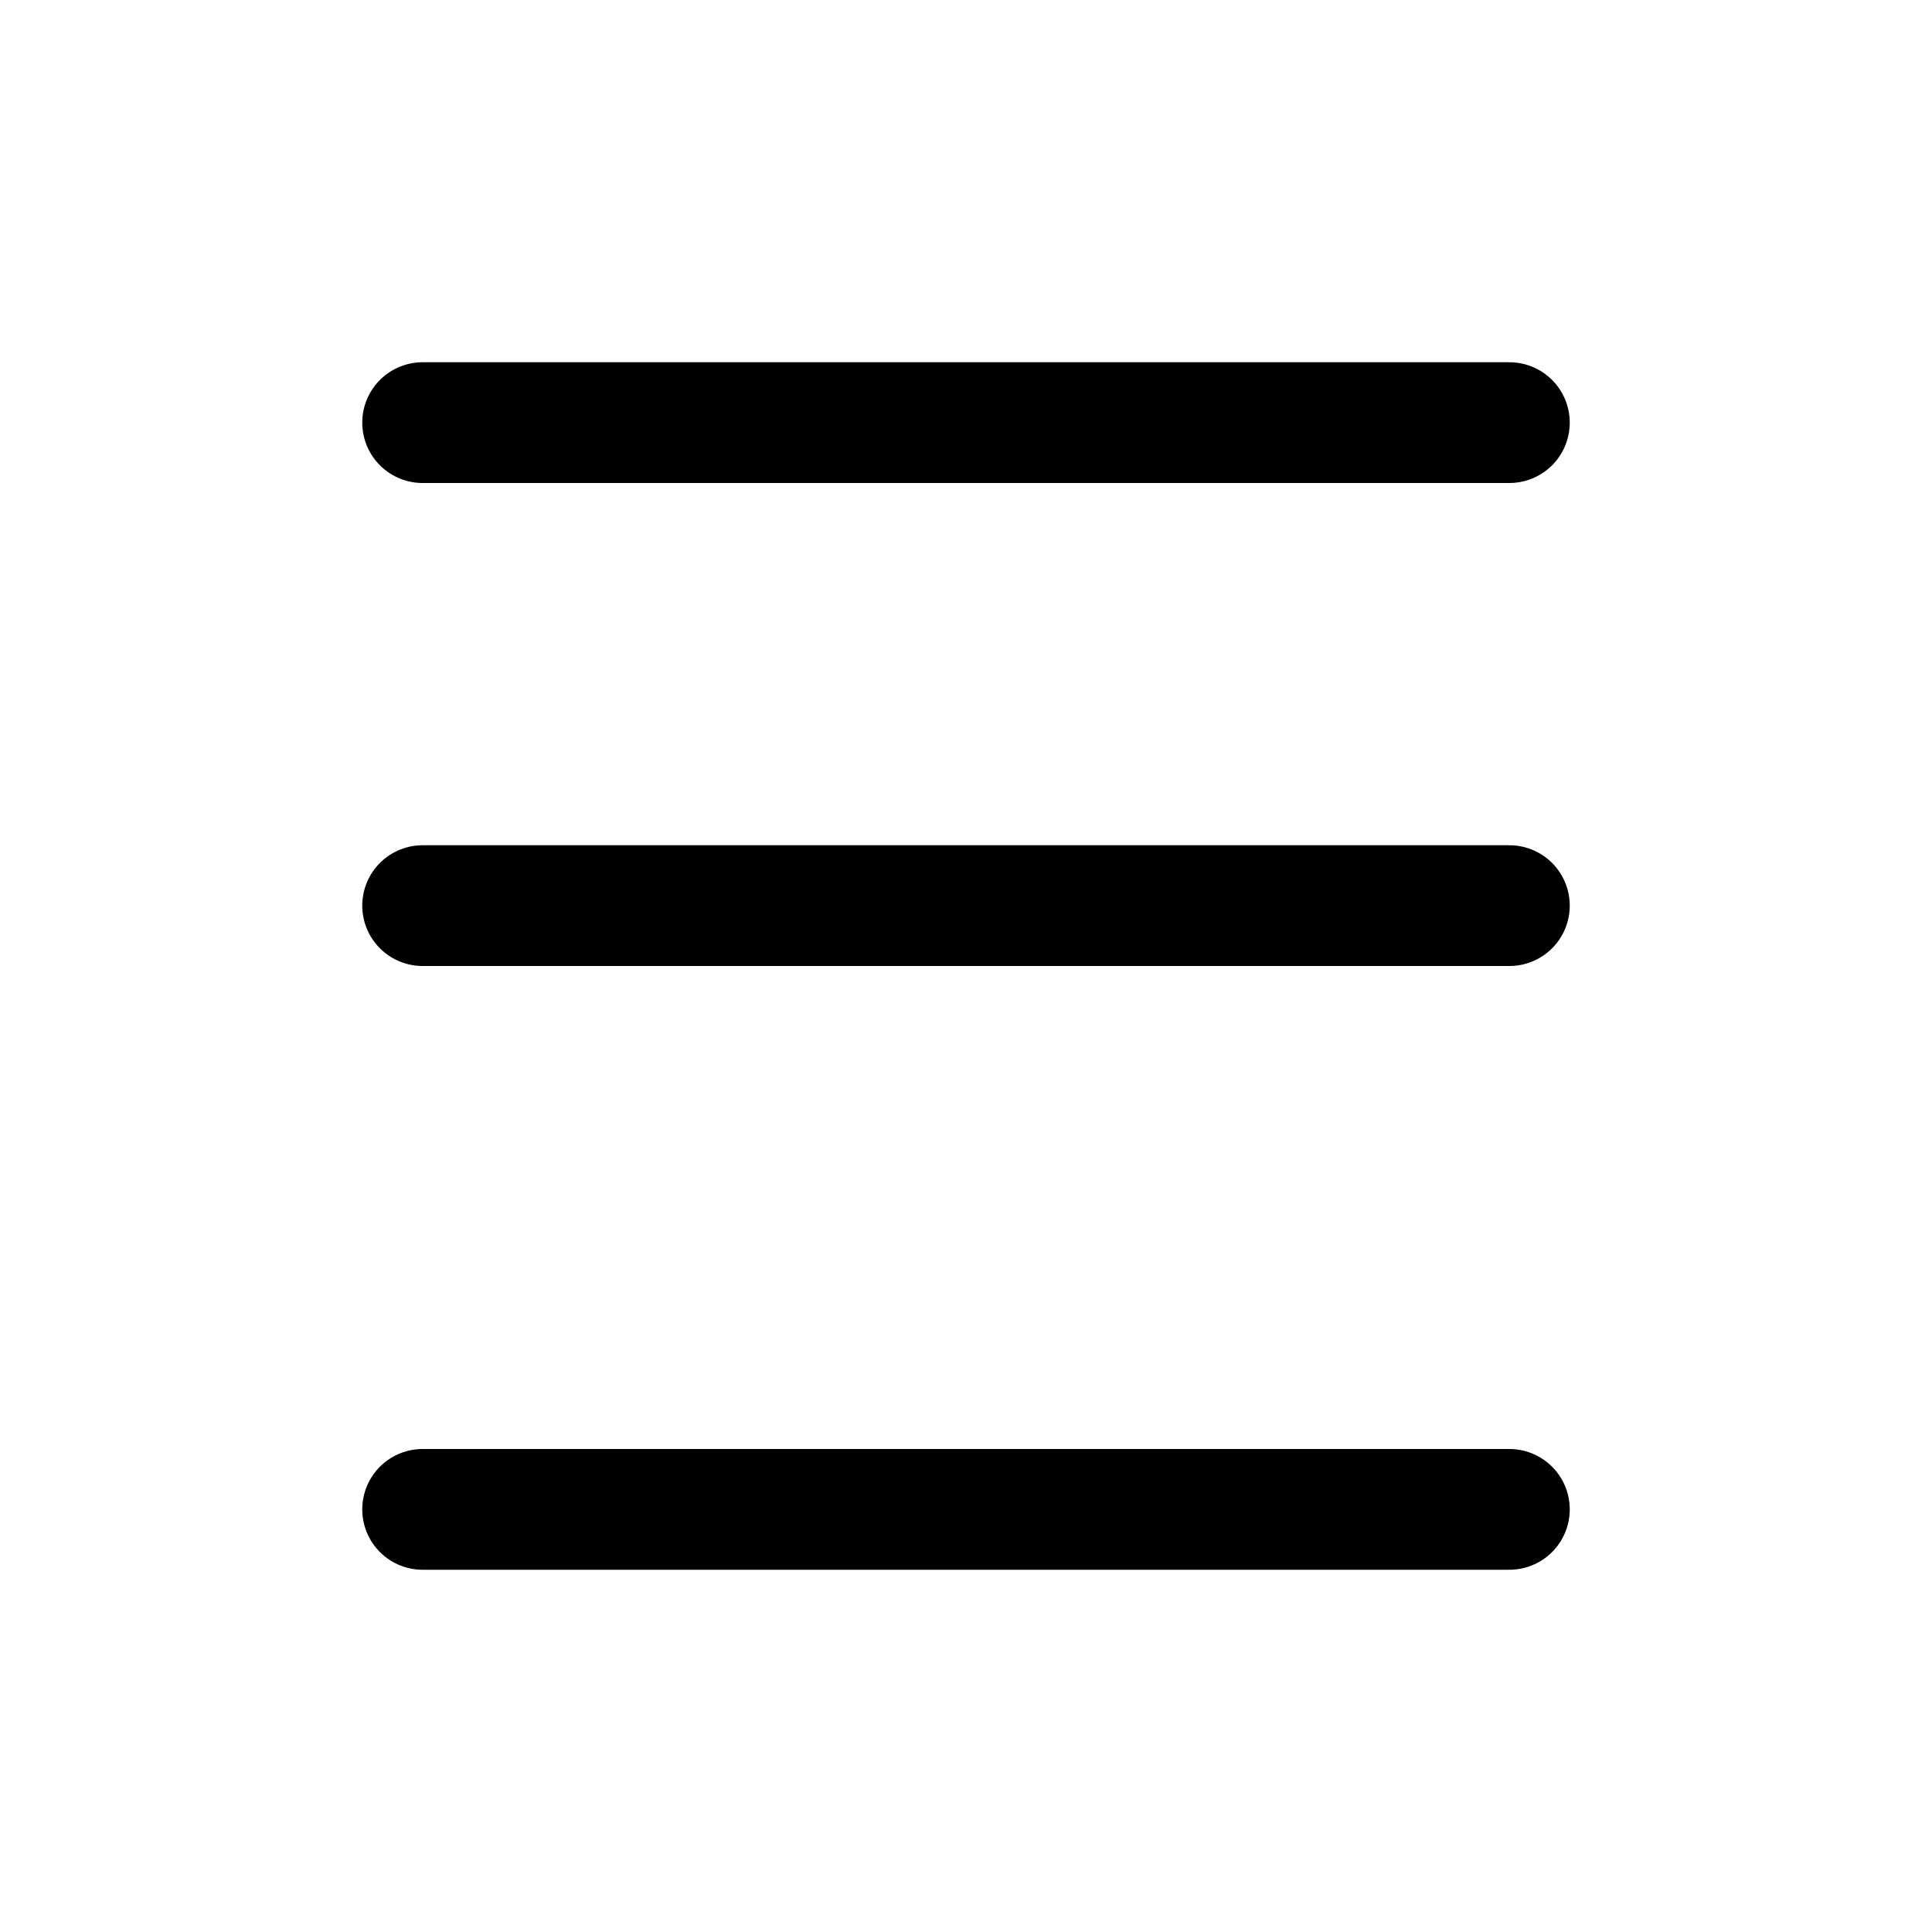
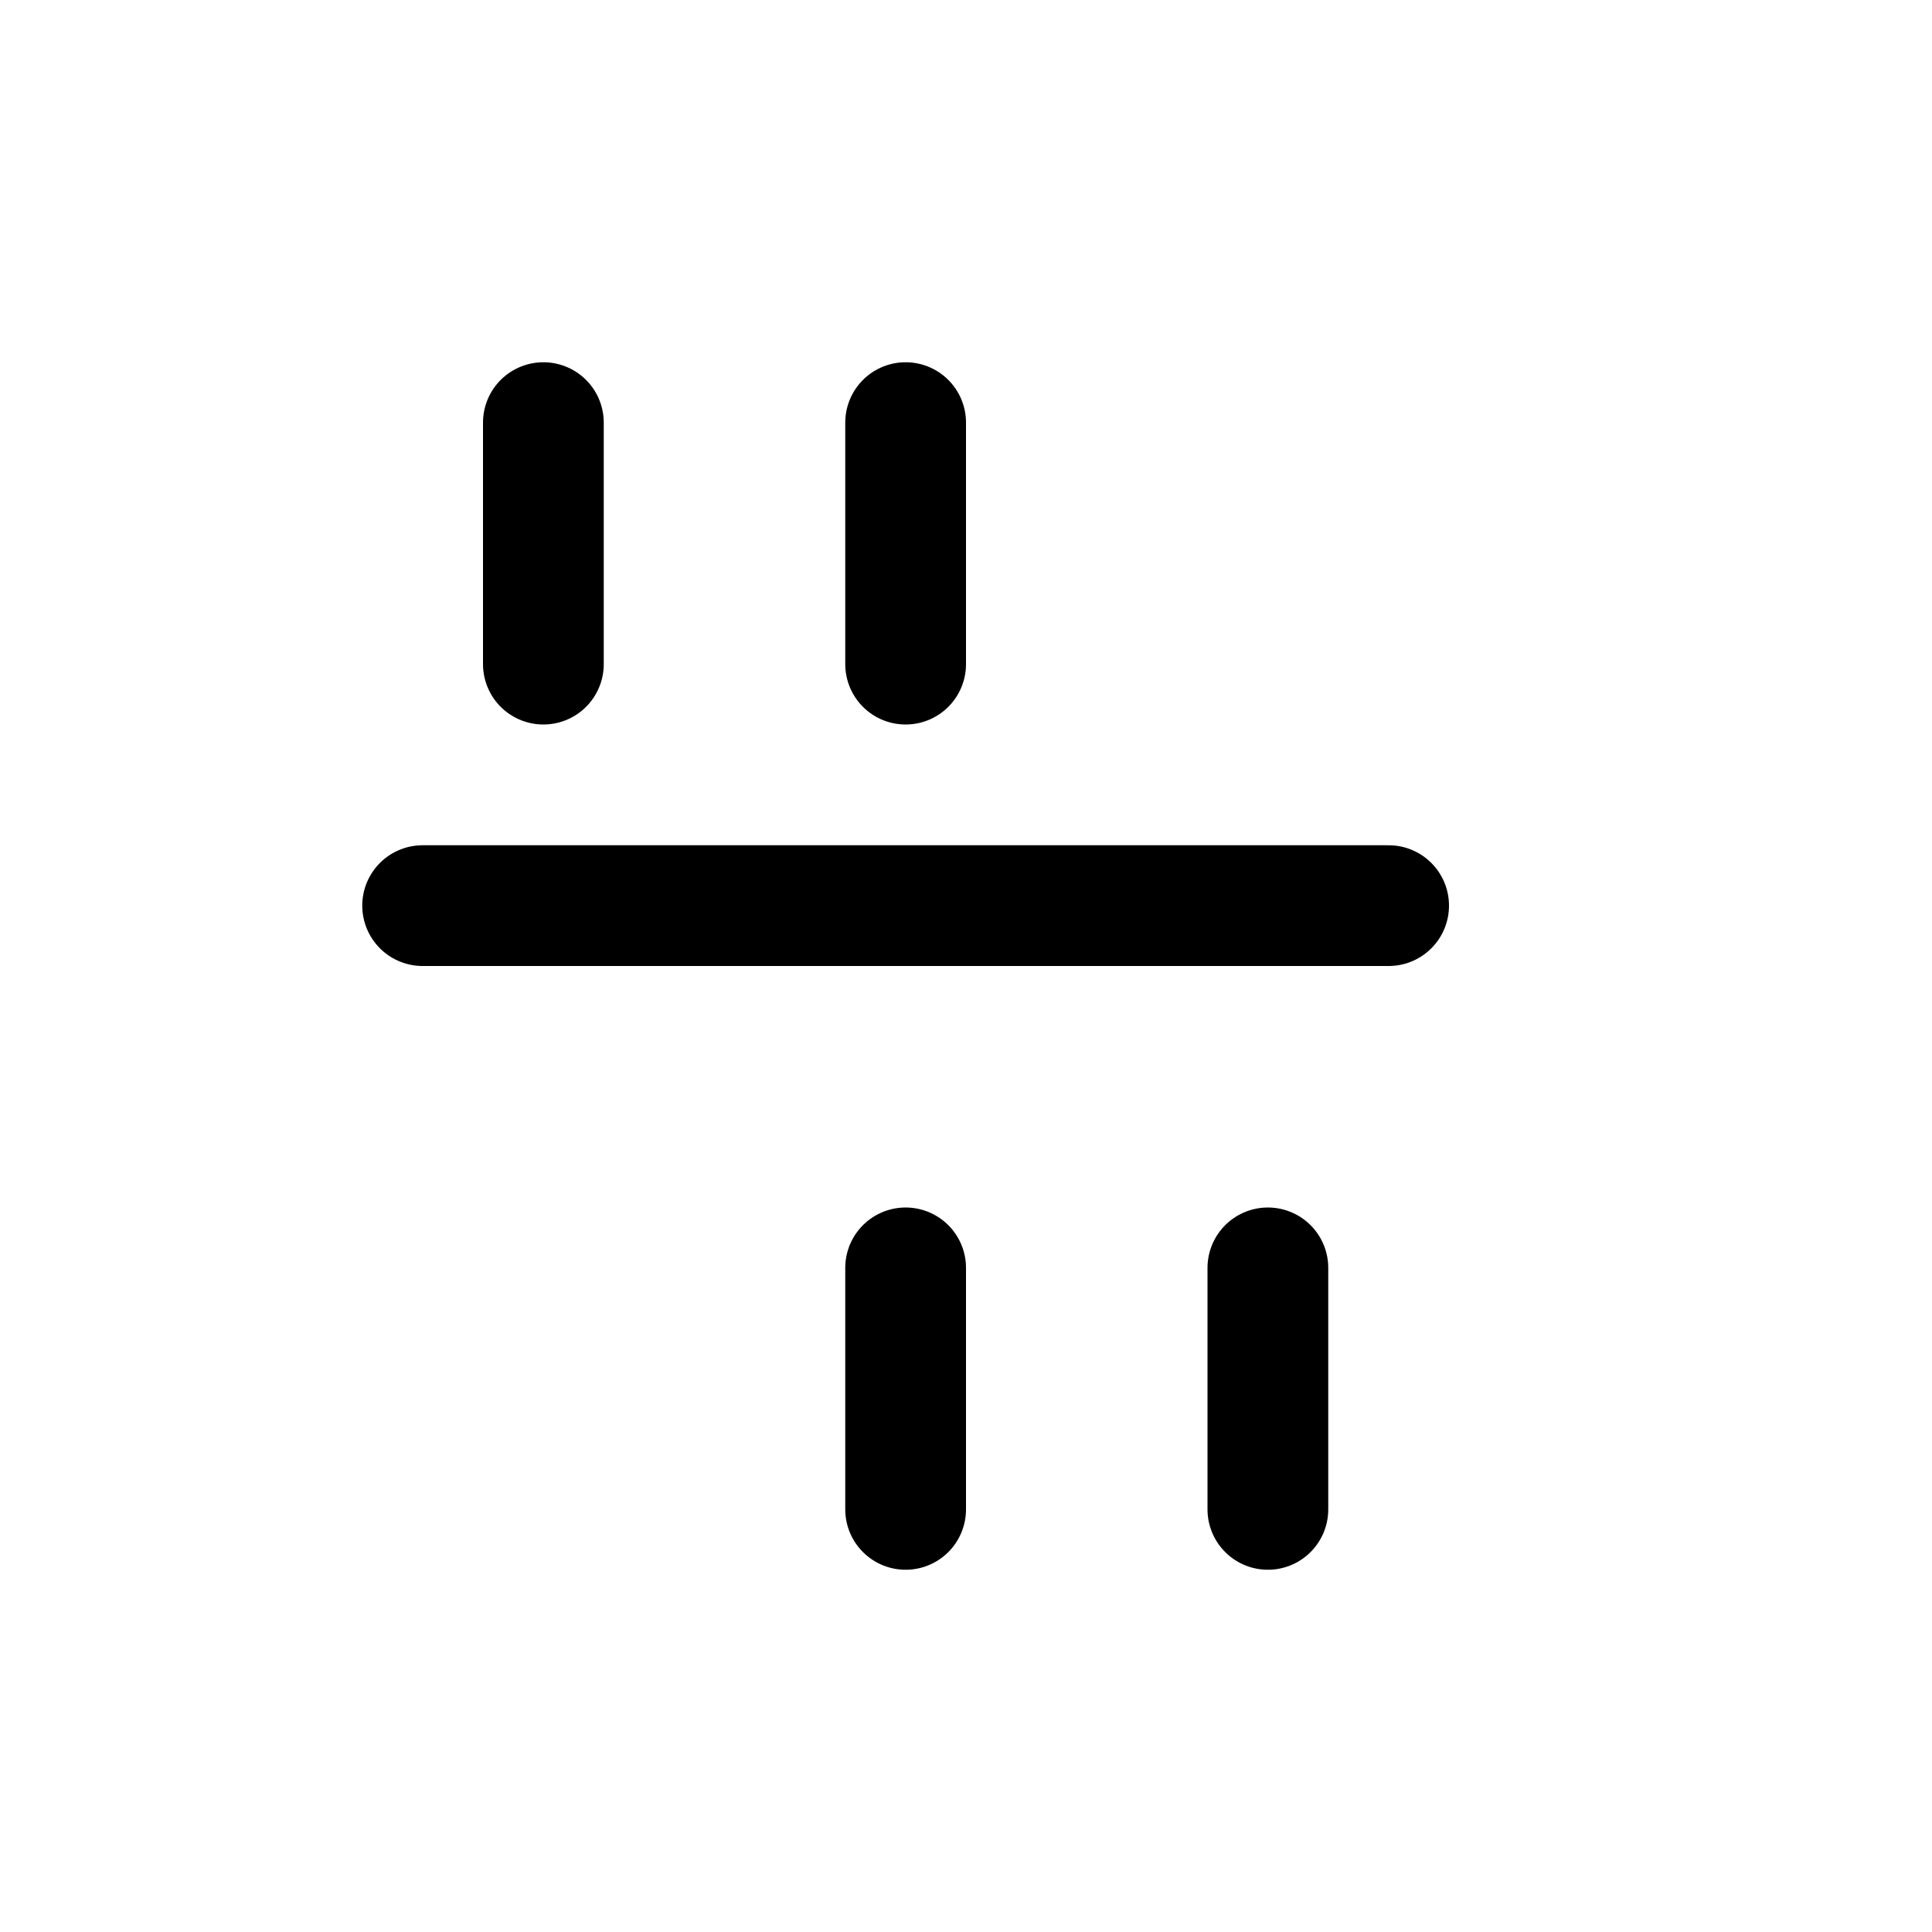
<svg xmlns="http://www.w3.org/2000/svg" width="16" height="16" viewBox="0 0 16 16">
  <g class="esist" fill="none" stroke="currentColor" stroke-width="1" stroke-linecap="round" stroke-linejoin="round">
-     <line x1="3.5" y1="3.5" x2="12.5" y2="3.5" />
-     <line x1="3.5" y1="7.5" x2="12.5" y2="7.5" />
-     <line x1="3.5" y1="12.5" x2="12.5" y2="12.5" />
+     <line x1="4.5" y1="3.5" x2="4.5" y2="5.5" />
+     <line x1="7.5" y1="3.5" x2="7.5" y2="5.5" />
+     <line x1="7.5" y1="10.5" x2="7.5" y2="12.5" />
+     <line x1="10.5" y1="10.5" x2="10.5" y2="12.5" />
+   </g>
+   <g class="pt" fill="none" stroke="currentColor" stroke-width="1" stroke-linecap="round" stroke-linejoin="round">
+     <line x1="3.5" y1="7.5" x2="11.5" y2="7.5" />
  </g>
</svg>
